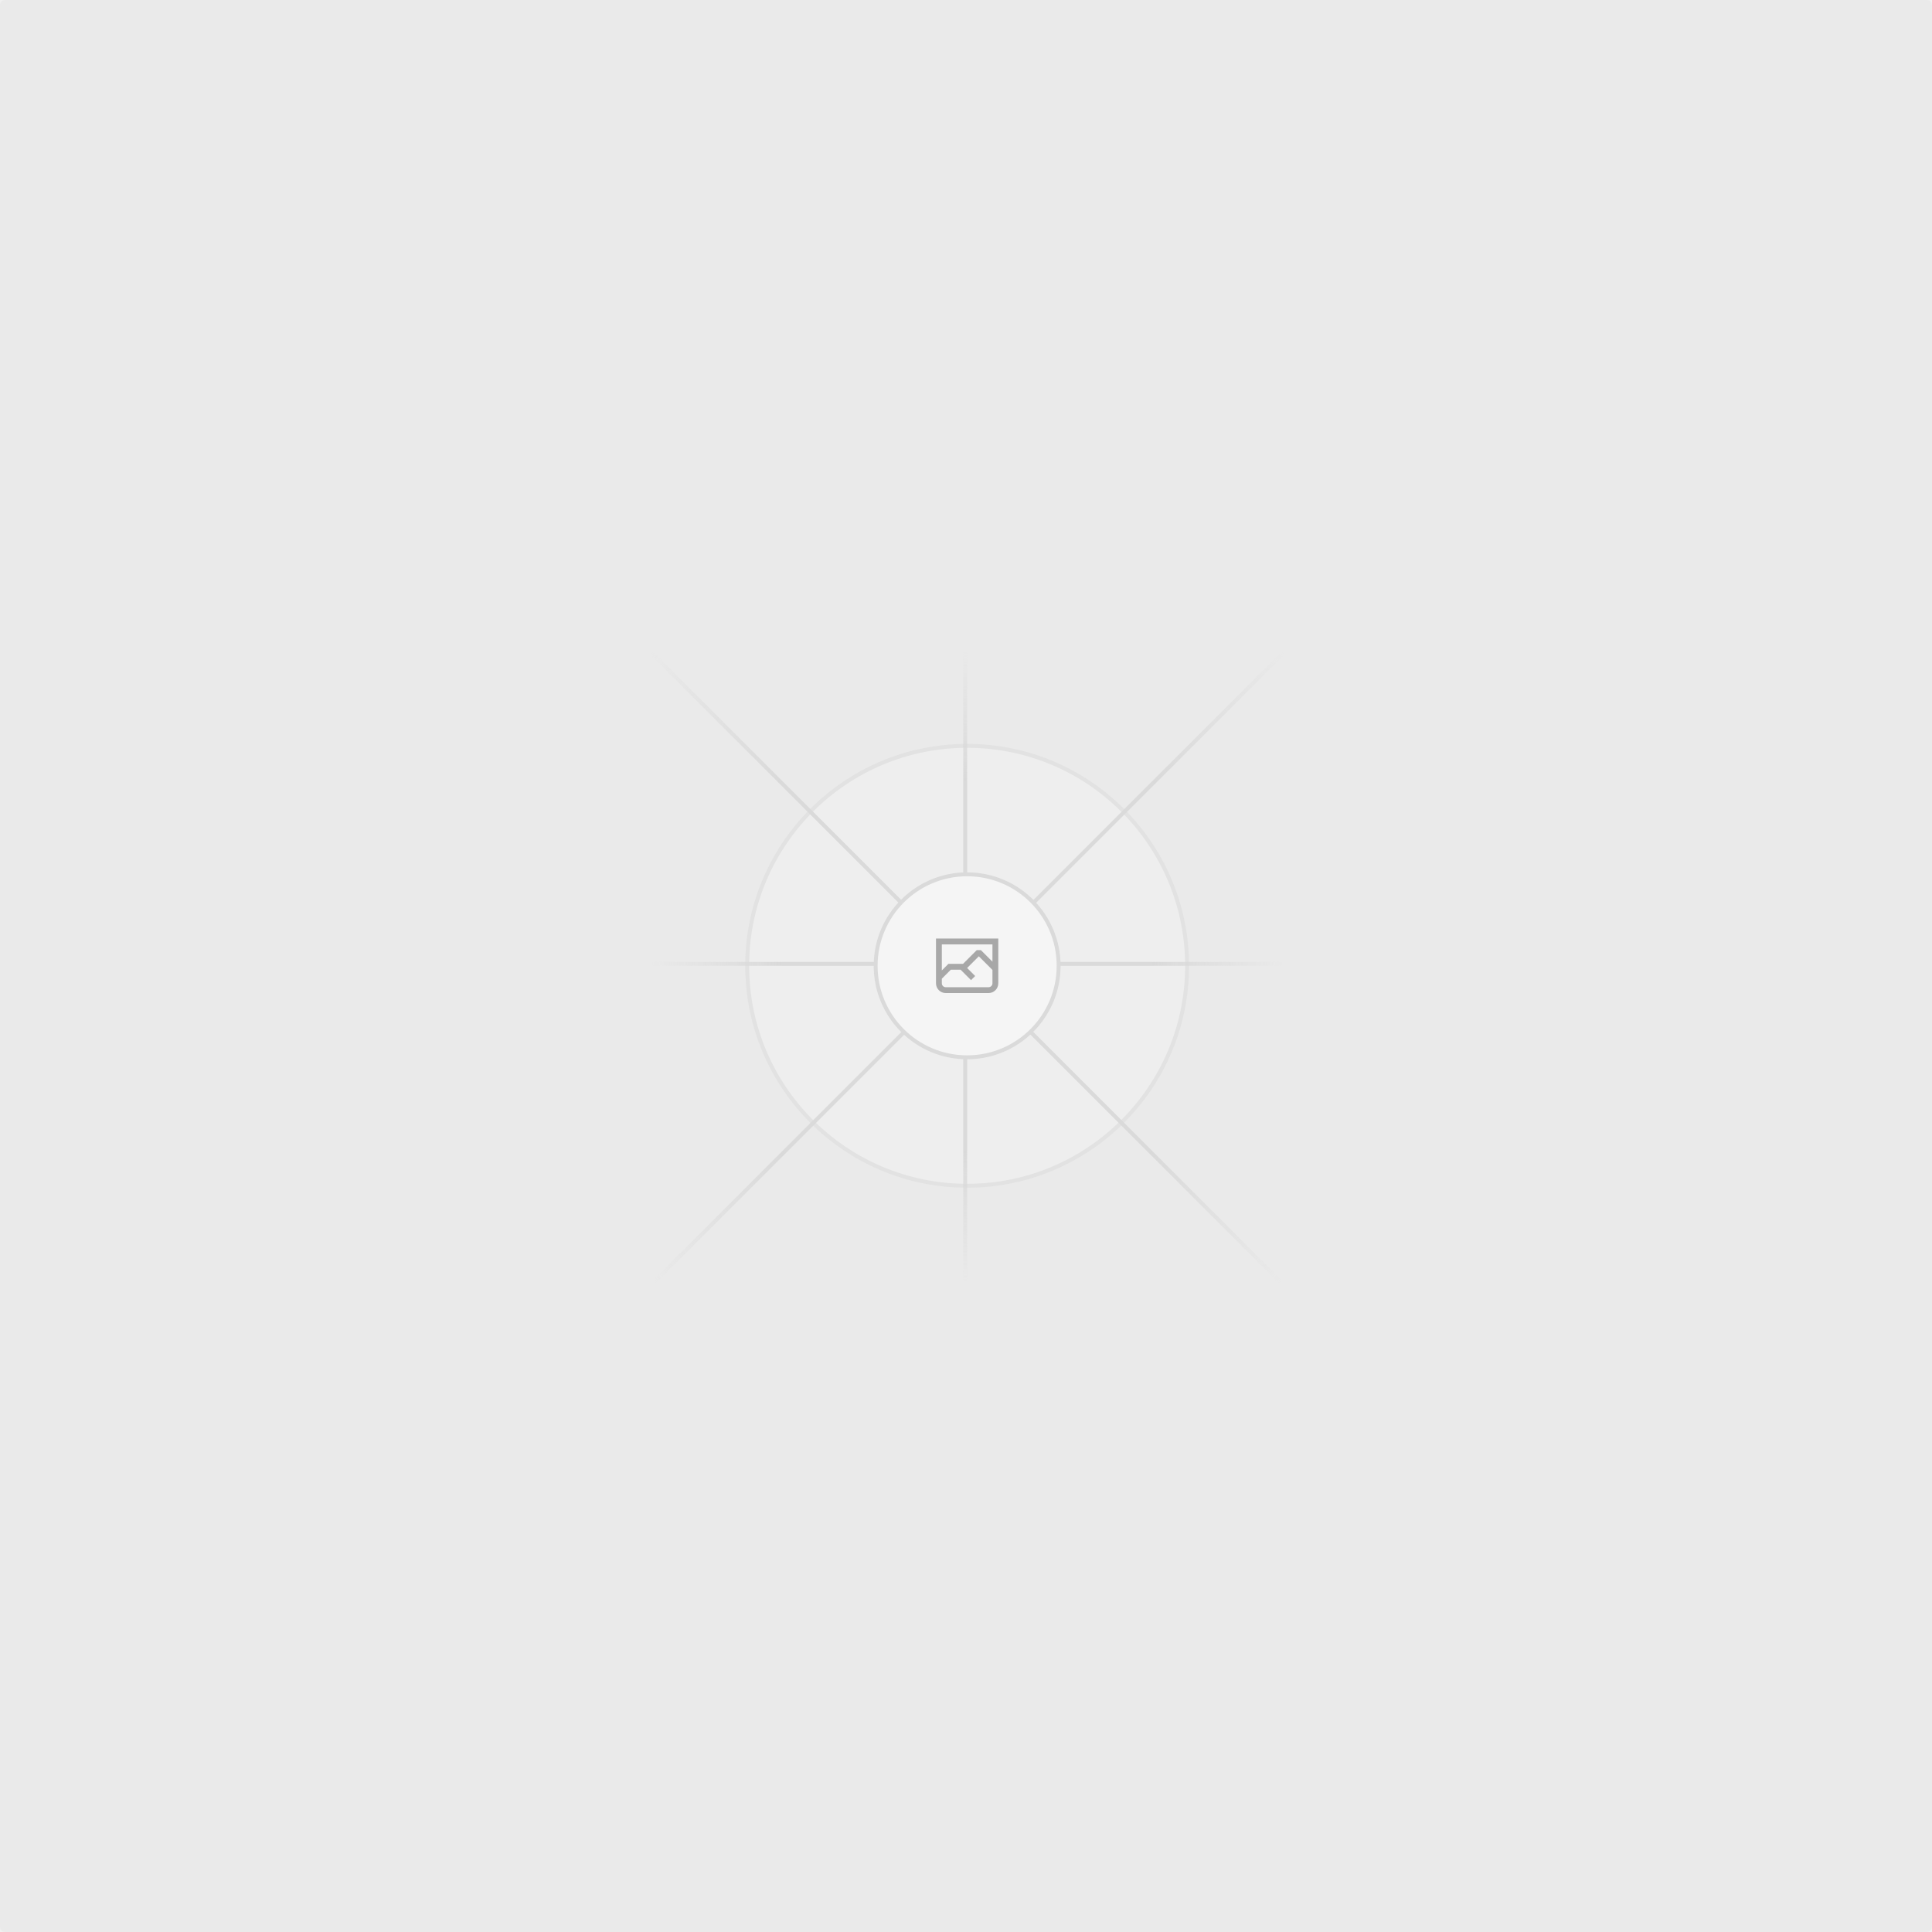
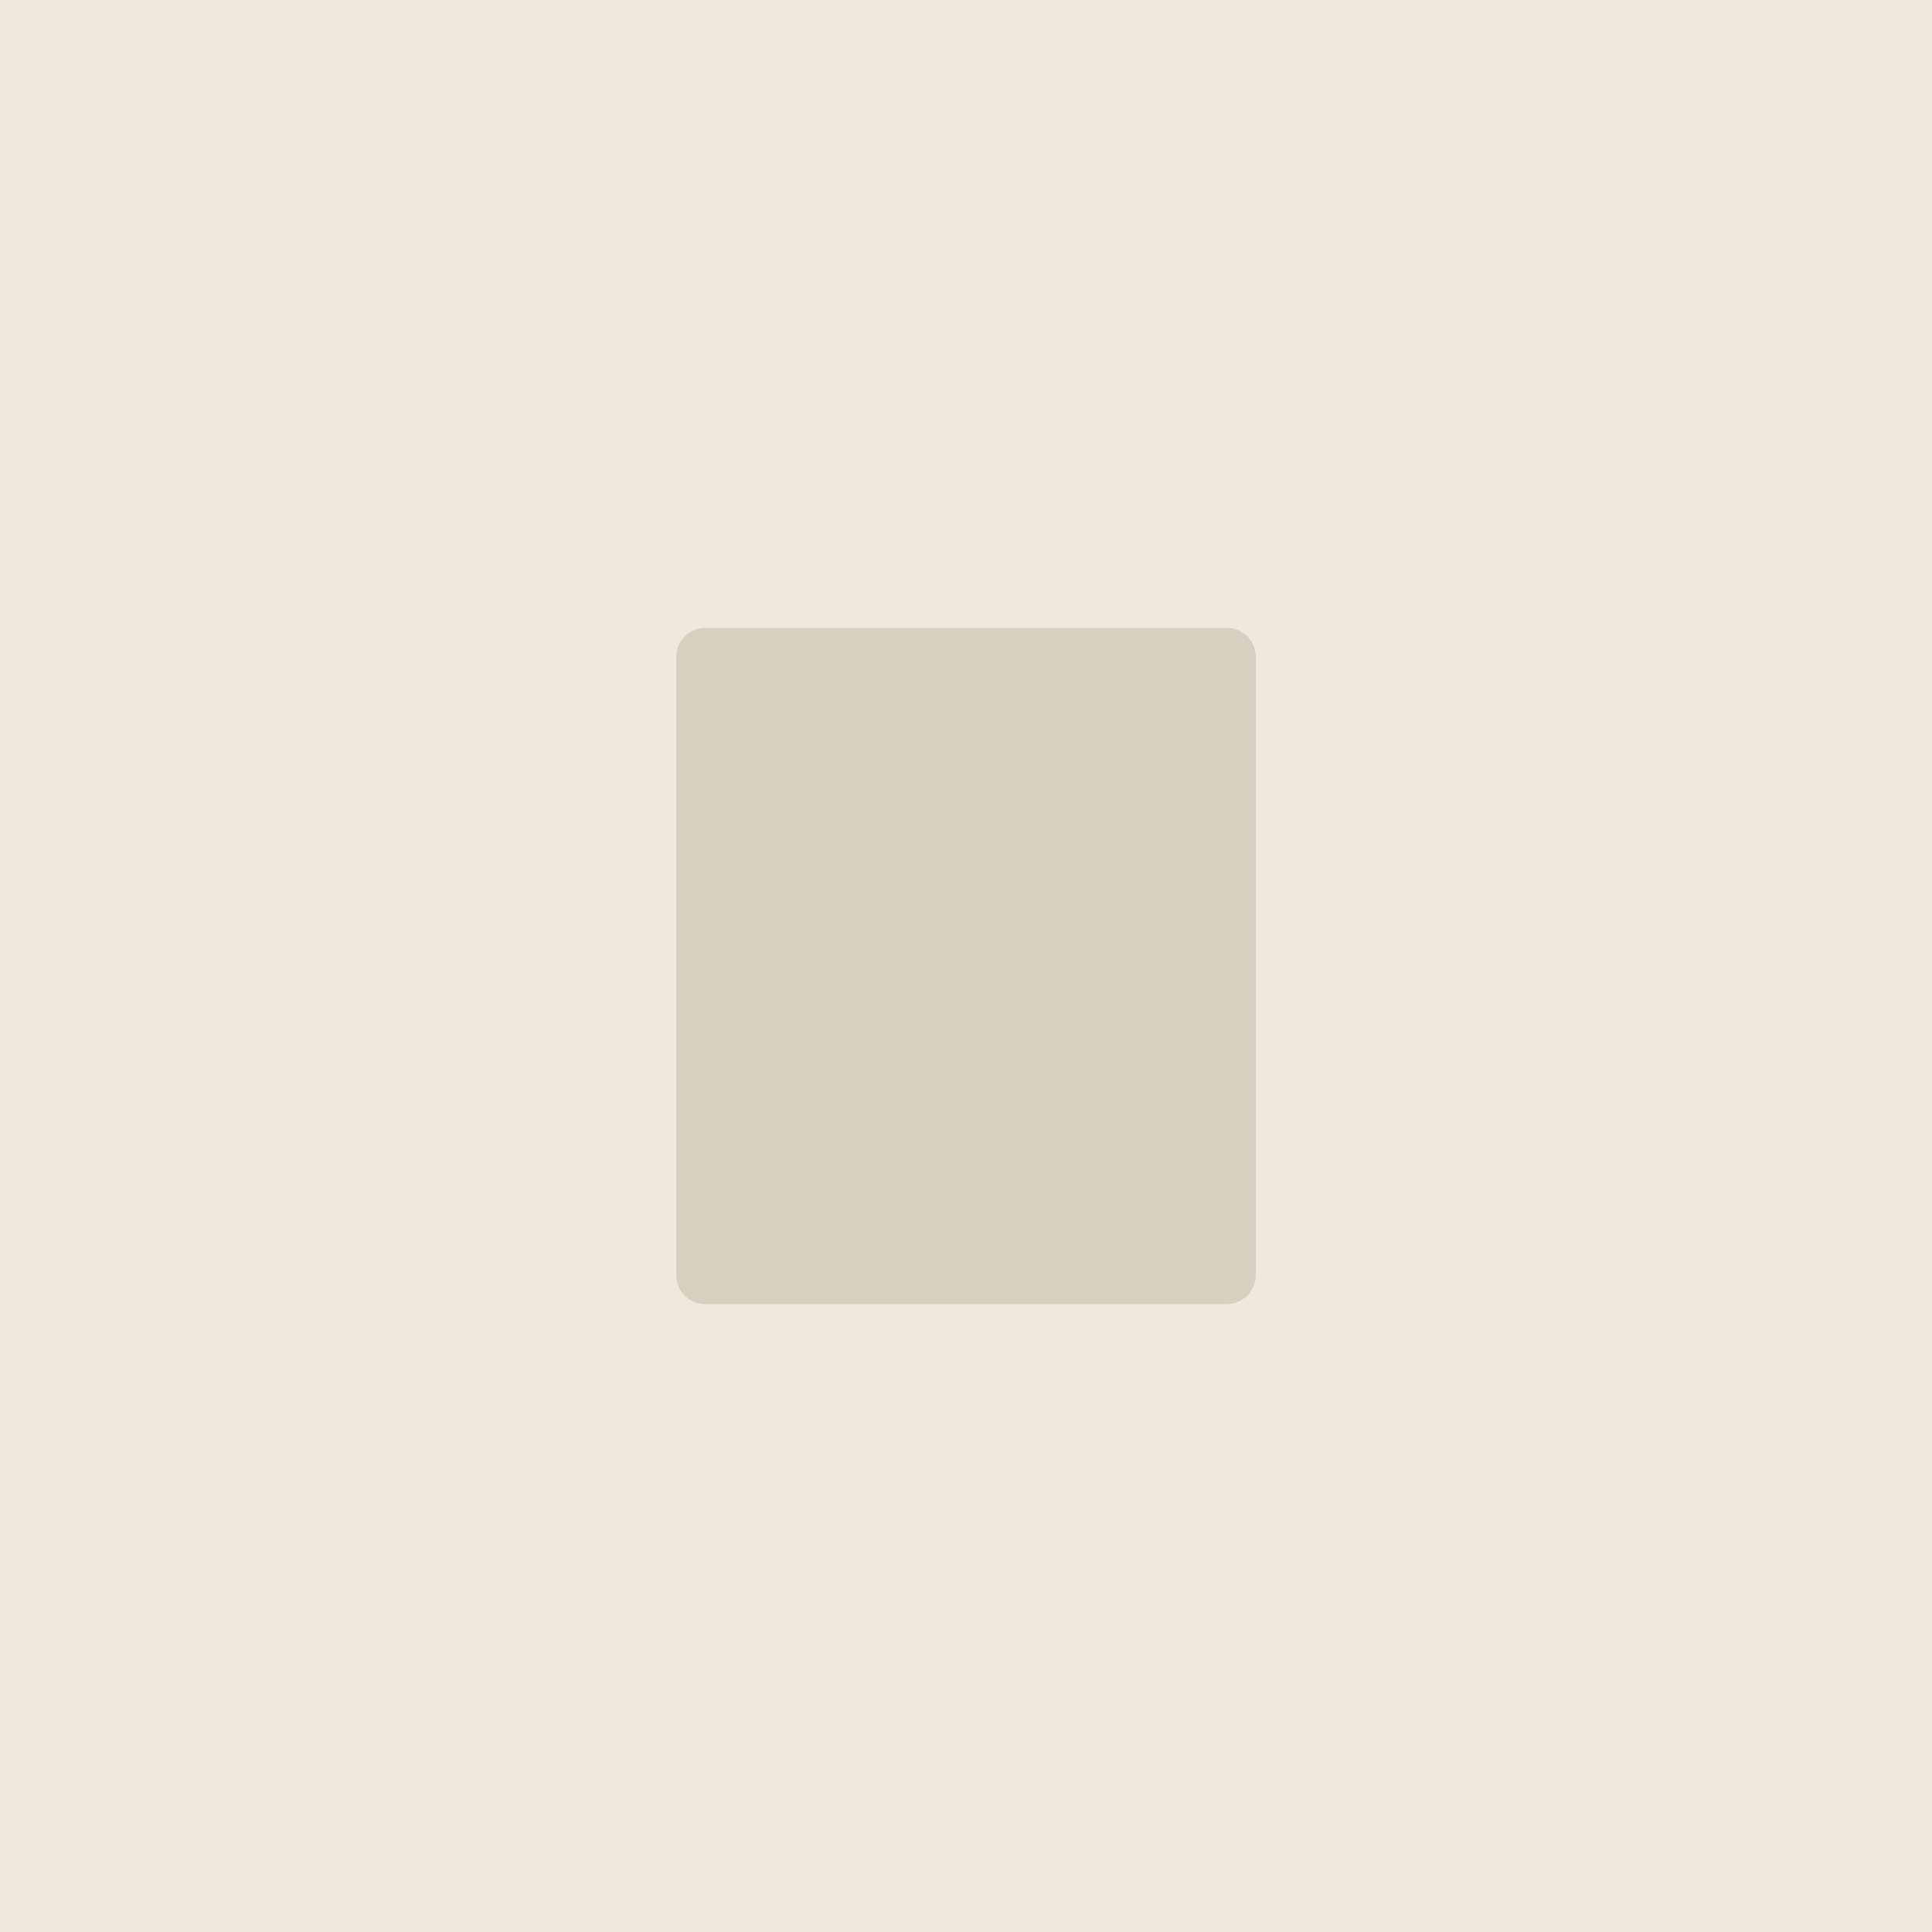
- <svg xmlns="http://www.w3.org/2000/svg" width="1200" height="1200" fill="none">
-   <rect width="1200" height="1200" fill="#EAEAEA" rx="3" />
-   <g opacity=".5">
-     <g opacity=".5">
-       <path fill="#FAFAFA" d="M600.709 736.5c-75.454 0-136.621-61.167-136.621-136.62 0-75.454 61.167-136.621 136.621-136.621 75.453 0 136.62 61.167 136.62 136.621 0 75.453-61.167 136.62-136.62 136.62Z" />
-       <path stroke="#C9C9C9" stroke-width="2.418" d="M600.709 736.5c-75.454 0-136.621-61.167-136.621-136.62 0-75.454 61.167-136.621 136.621-136.621 75.453 0 136.62 61.167 136.62 136.621 0 75.453-61.167 136.62-136.62 136.62Z" />
-     </g>
-     <path stroke="url(#a)" stroke-width="2.418" d="M0-1.209h553.581" transform="scale(1 -1) rotate(45 1163.11 91.165)" />
-     <path stroke="url(#b)" stroke-width="2.418" d="M404.846 598.671h391.726" />
-     <path stroke="url(#c)" stroke-width="2.418" d="M599.5 795.742V404.017" />
-     <path stroke="url(#d)" stroke-width="2.418" d="m795.717 796.597-391.441-391.44" />
-     <path fill="#fff" d="M600.709 656.704c-31.384 0-56.825-25.441-56.825-56.824 0-31.384 25.441-56.825 56.825-56.825 31.383 0 56.824 25.441 56.824 56.825 0 31.383-25.441 56.824-56.824 56.824Z" />
-     <g clip-path="url(#e)">
-       <path fill="#666" fill-rule="evenodd" d="M616.426 586.58h-31.434v16.176l3.553-3.554.531-.531h9.068l.074-.074 8.463-8.463h2.565l7.18 7.181V586.58Zm-15.715 14.654 3.698 3.699 1.283 1.282-2.565 2.565-1.282-1.283-5.2-5.199h-6.066l-5.514 5.514-.073.073v2.876a2.418 2.418 0 0 0 2.418 2.418h26.598a2.418 2.418 0 0 0 2.418-2.418v-8.317l-8.463-8.463-7.181 7.181-.071.072Zm-19.347 5.442v4.085a6.045 6.045 0 0 0 6.046 6.045h26.598a6.044 6.044 0 0 0 6.045-6.045v-7.108l1.356-1.355-1.282-1.283-.074-.073v-17.989h-38.689v23.43l-.146.146.146.147Z" clip-rule="evenodd" />
-     </g>
-     <path stroke="#C9C9C9" stroke-width="2.418" d="M600.709 656.704c-31.384 0-56.825-25.441-56.825-56.824 0-31.384 25.441-56.825 56.825-56.825 31.383 0 56.824 25.441 56.824 56.825 0 31.383-25.441 56.824-56.824 56.824Z" />
-   </g>
-   <defs>
-     <linearGradient id="a" x1="554.061" x2="-.48" y1=".083" y2=".087" gradientUnits="userSpaceOnUse">
-       <stop stop-color="#C9C9C9" stop-opacity="0" />
-       <stop offset=".208" stop-color="#C9C9C9" />
-       <stop offset=".792" stop-color="#C9C9C9" />
-       <stop offset="1" stop-color="#C9C9C9" stop-opacity="0" />
-     </linearGradient>
-     <linearGradient id="b" x1="796.912" x2="404.507" y1="599.963" y2="599.965" gradientUnits="userSpaceOnUse">
-       <stop stop-color="#C9C9C9" stop-opacity="0" />
-       <stop offset=".208" stop-color="#C9C9C9" />
-       <stop offset=".792" stop-color="#C9C9C9" />
-       <stop offset="1" stop-color="#C9C9C9" stop-opacity="0" />
-     </linearGradient>
-     <linearGradient id="c" x1="600.792" x2="600.794" y1="403.677" y2="796.082" gradientUnits="userSpaceOnUse">
-       <stop stop-color="#C9C9C9" stop-opacity="0" />
-       <stop offset=".208" stop-color="#C9C9C9" />
-       <stop offset=".792" stop-color="#C9C9C9" />
-       <stop offset="1" stop-color="#C9C9C9" stop-opacity="0" />
-     </linearGradient>
-     <linearGradient id="d" x1="404.85" x2="796.972" y1="403.903" y2="796.02" gradientUnits="userSpaceOnUse">
-       <stop stop-color="#C9C9C9" stop-opacity="0" />
-       <stop offset=".208" stop-color="#C9C9C9" />
-       <stop offset=".792" stop-color="#C9C9C9" />
-       <stop offset="1" stop-color="#C9C9C9" stop-opacity="0" />
-     </linearGradient>
-     <clipPath id="e">
-       <path fill="#fff" d="M581.364 580.535h38.689v38.689h-38.689z" />
-     </clipPath>
-   </defs>
+ <svg xmlns="http://www.w3.org/2000/svg" width="800" height="800" viewBox="0 0 800 800" fill="none">
+   <rect width="800" height="800" fill="#EFE8DC" />
+   <rect x="280" y="260" width="240" height="280" rx="12" fill="#D9CFC0" />
</svg>
